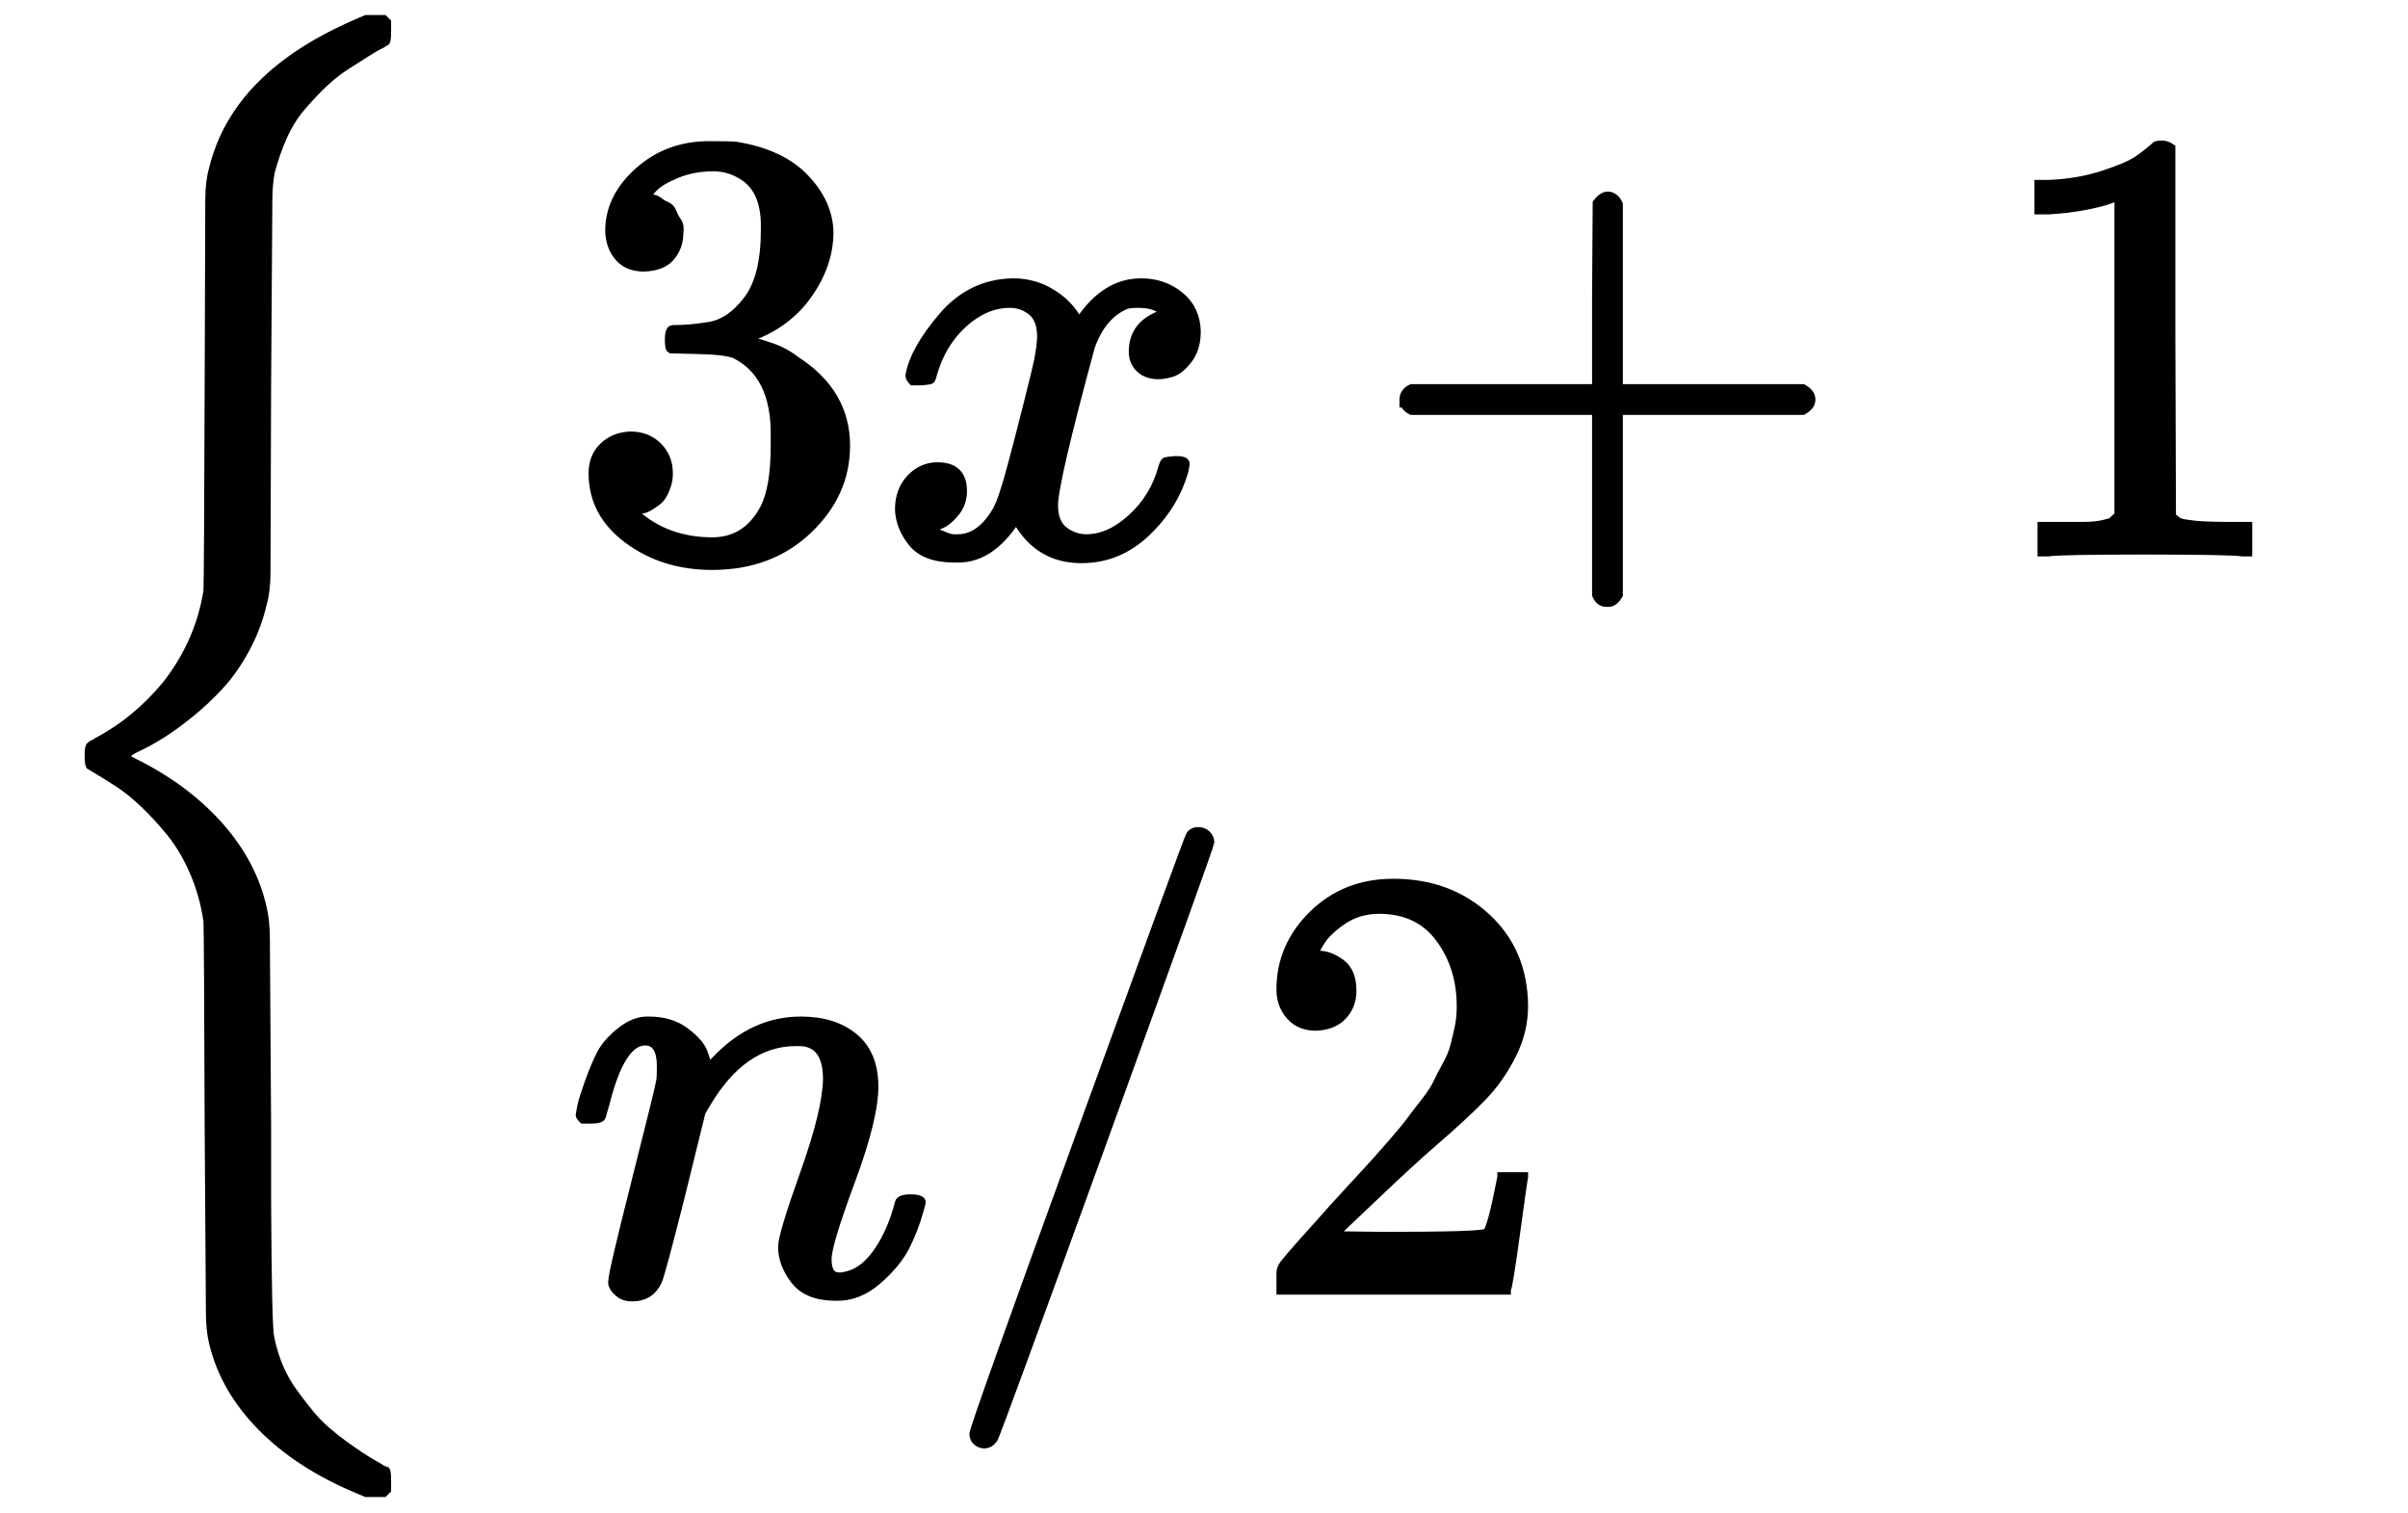
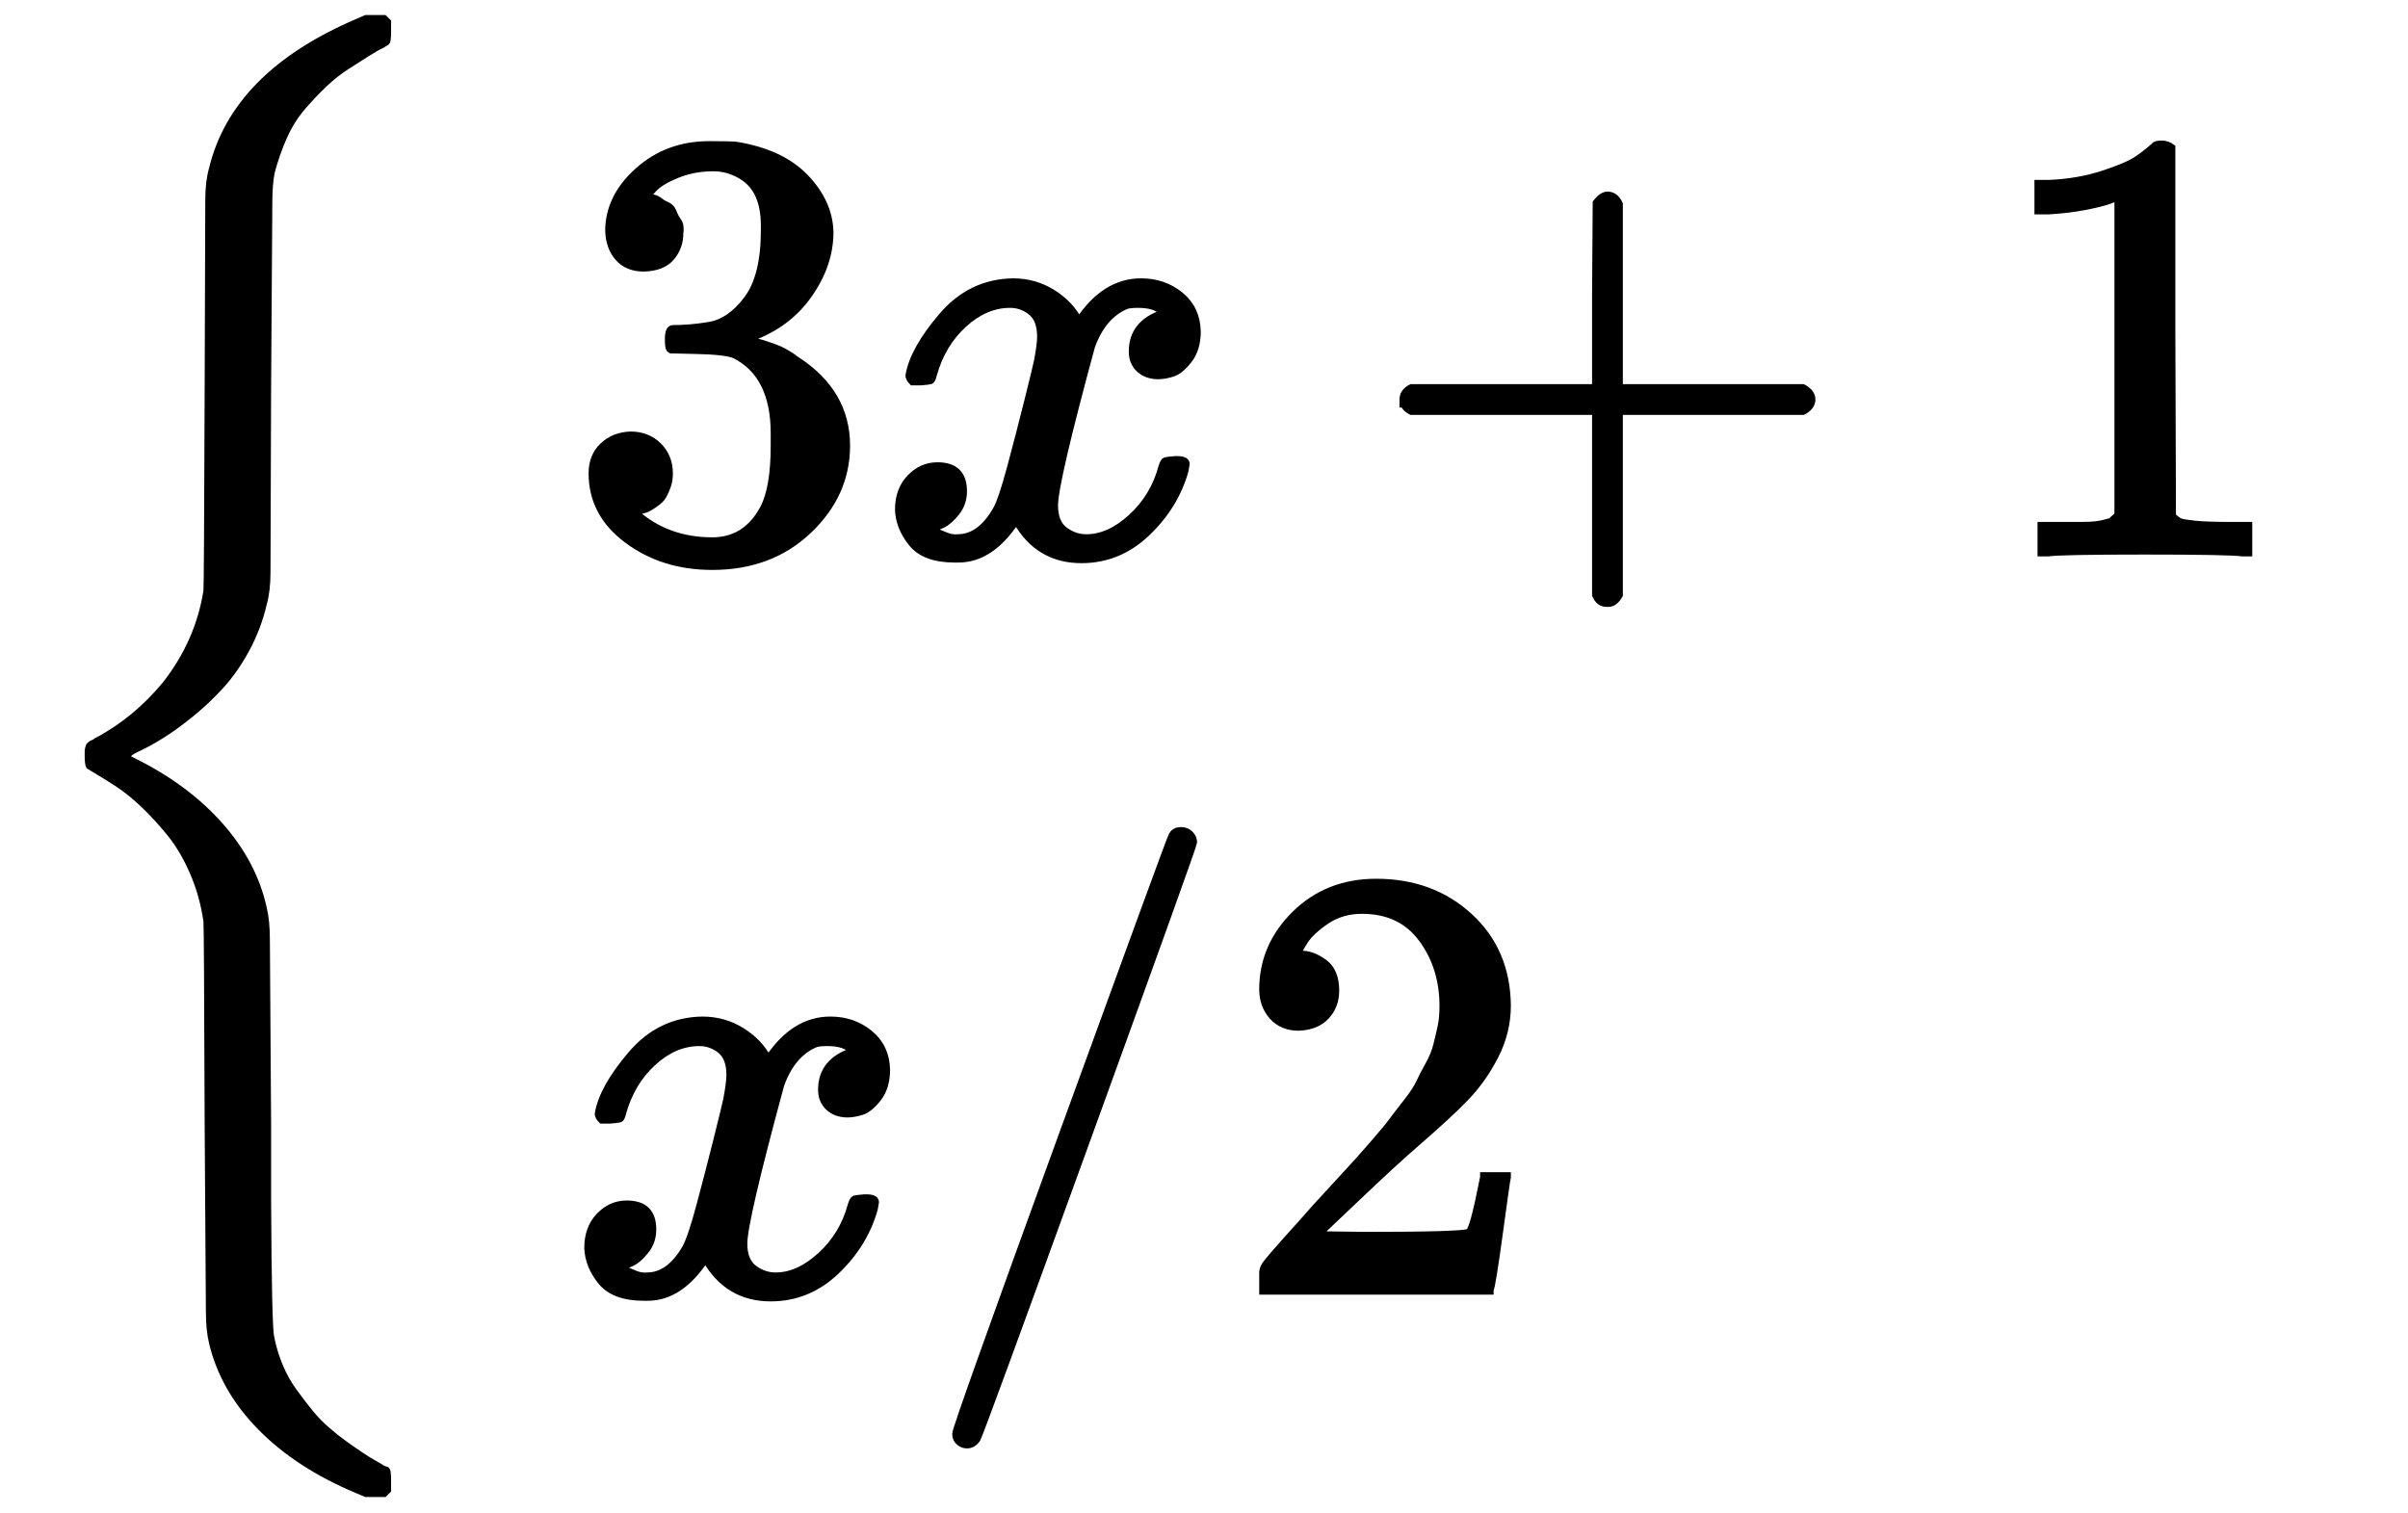
<svg xmlns="http://www.w3.org/2000/svg" xmlns:xlink="http://www.w3.org/1999/xlink" style="width: 9.087ex; height: 5.709ex; vertical-align: -2.33ex; margin: 1px 0px;" viewBox="0 -1479.436 3888.493 2458.871">
  <g stroke="black" fill="black" stroke-width="0" transform="matrix(1 0 0 -1 0 0)">
    <use xlink:href="#MJSZ3-7B" />
    <g transform="translate(922,0)">
      <g transform="translate(-15,0)">
        <g transform="translate(0,580)">
          <use xlink:href="#MJMAIN-33" />
          <use xlink:href="#MJMATHI-78" x="505" y="0" />
          <use xlink:href="#MJMAIN-2B" x="1304" y="0" />
          <use xlink:href="#MJMAIN-31" x="2309" y="0" />
        </g>
        <g transform="translate(0,-620)">
-           <use xlink:href="#MJMATHI-6E" />
-           <use xlink:href="#MJMAIN-2F" x="605" y="0" />
-           <use xlink:href="#MJMAIN-32" x="1110" y="0" />
+           <use xlink:href="#MJMATHI-78" />
+           <use xlink:href="#MJMAIN-2F" x="577" y="0" />
+           <use xlink:href="#MJMAIN-32" x="1082" y="0" />
        </g>
      </g>
    </g>
  </g>
  <defs id="MathJax_SVG_glyphs">
    <path id="MJSZ2-2211" stroke-width="10" d="M60 948Q63 950 665 950H1267L1325 815Q1384 677 1388 669H1348L1341 683Q1320 724 1285 761Q1235 809 1174 838T1033 881T882 898T699 902H574H543H251L259 891Q722 258 724 252Q725 250 724 246Q721 243 460 -56L196 -356Q196 -357 407 -357Q459 -357 548 -357T676 -358Q812 -358 896 -353T1063 -332T1204 -283T1307 -196Q1328 -170 1348 -124H1388Q1388 -125 1381 -145T1356 -210T1325 -294L1267 -449L666 -450Q64 -450 61 -448Q55 -446 55 -439Q55 -437 57 -433L590 177Q590 178 557 222T452 366T322 544L56 909L55 924Q55 945 60 948Z" />
    <path id="MJMATHI-69" stroke-width="10" d="M184 600Q184 624 203 642T247 661Q265 661 277 649T290 619Q290 596 270 577T226 557Q211 557 198 567T184 600ZM21 287Q21 295 30 318T54 369T98 420T158 442Q197 442 223 419T250 357Q250 340 236 301T196 196T154 83Q149 61 149 51Q149 26 166 26Q175 26 185 29T208 43T235 78T260 137Q263 149 265 151T282 153Q302 153 302 143Q302 135 293 112T268 61T223 11T161 -11Q129 -11 102 10T74 74Q74 91 79 106T122 220Q160 321 166 341T173 380Q173 404 156 404H154Q124 404 99 371T61 287Q60 286 59 284T58 281T56 279T53 278T49 278T41 278H27Q21 284 21 287Z" />
    <path id="MJMAIN-3D" stroke-width="10" d="M56 347Q56 360 70 367H707Q722 359 722 347Q722 336 708 328L390 327H72Q56 332 56 347ZM56 153Q56 168 72 173H708Q722 163 722 153Q722 140 707 133H70Q56 140 56 153Z" />
    <path id="MJMAIN-30" stroke-width="10" d="M96 585Q152 666 249 666Q297 666 345 640T423 548Q460 465 460 320Q460 165 417 83Q397 41 362 16T301 -15T250 -22Q224 -22 198 -16T137 16T82 83Q39 165 39 320Q39 494 96 585ZM321 597Q291 629 250 629Q208 629 178 597Q153 571 145 525T137 333Q137 175 145 125T181 46Q209 16 250 16Q290 16 318 46Q347 76 354 130T362 333Q362 478 354 524T321 597Z" />
    <path id="MJMATHI-6E" stroke-width="10" d="M21 287Q22 293 24 303T36 341T56 388T89 425T135 442Q171 442 195 424T225 390T231 369Q231 367 232 367L243 378Q304 442 382 442Q436 442 469 415T503 336T465 179T427 52Q427 26 444 26Q450 26 453 27Q482 32 505 65T540 145Q542 153 560 153Q580 153 580 145Q580 144 576 130Q568 101 554 73T508 17T439 -10Q392 -10 371 17T350 73Q350 92 386 193T423 345Q423 404 379 404H374Q288 404 229 303L222 291L189 157Q156 26 151 16Q138 -11 108 -11Q95 -11 87 -5T76 7T74 17Q74 30 112 180T152 343Q153 348 153 366Q153 405 129 405Q91 405 66 305Q60 285 60 284Q58 278 41 278H27Q21 284 21 287Z" />
    <path id="MJMAIN-28" stroke-width="10" d="M94 250Q94 319 104 381T127 488T164 576T202 643T244 695T277 729T302 750H315H319Q333 750 333 741Q333 738 316 720T275 667T226 581T184 443T167 250T184 58T225 -81T274 -167T316 -220T333 -241Q333 -250 318 -250H315H302L274 -226Q180 -141 137 -14T94 250Z" />
    <path id="MJMAIN-2B" stroke-width="10" d="M56 237T56 250T70 270H369V420L370 570Q380 583 389 583Q402 583 409 568V270H707Q722 262 722 250T707 230H409V-68Q401 -82 391 -82H389H387Q375 -82 369 -68V230H70Q56 237 56 250Z" />
    <path id="MJMAIN-31" stroke-width="10" d="M213 578L200 573Q186 568 160 563T102 556H83V602H102Q149 604 189 617T245 641T273 663Q275 666 285 666Q294 666 302 660V361L303 61Q310 54 315 52T339 48T401 46H427V0H416Q395 3 257 3Q121 3 100 0H88V46H114Q136 46 152 46T177 47T193 50T201 52T207 57T213 61V578Z" />
    <path id="MJMAIN-29" stroke-width="10" d="M60 749L64 750Q69 750 74 750H86L114 726Q208 641 251 514T294 250Q294 182 284 119T261 12T224 -76T186 -143T145 -194T113 -227T90 -246Q87 -249 86 -250H74Q66 -250 63 -250T58 -247T55 -238Q56 -237 66 -225Q221 -64 221 250T66 725Q56 737 55 738Q55 746 60 749Z" />
    <path id="MJMAIN-32" stroke-width="10" d="M109 429Q82 429 66 447T50 491Q50 562 103 614T235 666Q326 666 387 610T449 465Q449 422 429 383T381 315T301 241Q265 210 201 149L142 93L218 92Q375 92 385 97Q392 99 409 186V189H449V186Q448 183 436 95T421 3V0H50V19V31Q50 38 56 46T86 81Q115 113 136 137Q145 147 170 174T204 211T233 244T261 278T284 308T305 340T320 369T333 401T340 431T343 464Q343 527 309 573T212 619Q179 619 154 602T119 569T109 550Q109 549 114 549Q132 549 151 535T170 489Q170 464 154 447T109 429Z" />
+     <path id="MJMAIN-7B" stroke-width="10" d="M434 -231Q434 -244 428 -250H410Q281 -250 230 -184Q225 -177 222 -172T217 -161T213 -148T211 -133T210 -111T209 -84T209 -47T209 0Q209 21 209 53Q208 142 204 153Q203 154 203 155Q189 191 153 211T82 231Q71 231 68 234T65 250T68 266T82 269Q116 269 152 289T203 345Q208 356 208 377T209 529V579Q209 634 215 656T244 698Q270 724 324 740Q361 748 377 749Q379 749 390 749T408 750H428Q434 744 434 732Q434 719 431 716Q429 713 415 713Q362 710 332 689T296 647Q291 634 291 499V417Q291 370 288 353T271 314Q240 271 184 255L170 250L184 245Q202 239 220 230T262 196T290 137Q291 131 291 1Q291 -134 296 -147Q306 -174 339 -192T415 -213Q429 -213 431 -216Q434 -219 434 -231Z" />
    <path id="MJMAIN-33" stroke-width="10" d="M127 463Q100 463 85 480T69 524Q69 579 117 622T233 665Q268 665 277 664Q351 652 390 611T430 522Q430 470 396 421T302 350L299 348Q299 347 308 345T337 336T375 315Q457 262 457 175Q457 96 395 37T238 -22Q158 -22 100 21T42 130Q42 158 60 175T105 193Q133 193 151 175T169 130Q169 119 166 110T159 94T148 82T136 74T126 70T118 67L114 66Q165 21 238 21Q293 21 321 74Q338 107 338 175V195Q338 290 274 322Q259 328 213 329L171 330L168 332Q166 335 166 348Q166 366 174 366Q202 366 232 371Q266 376 294 413T322 525V533Q322 590 287 612Q265 626 240 626Q208 626 181 615T143 592T132 580H135Q138 579 143 578T153 573T165 566T175 555T183 540T186 520Q186 498 172 481T127 463Z" />
    <path id="MJMATHI-78" stroke-width="10" d="M52 289Q59 331 106 386T222 442Q257 442 286 424T329 379Q371 442 430 442Q467 442 494 420T522 361Q522 332 508 314T481 292T458 288Q439 288 427 299T415 328Q415 374 465 391Q454 404 425 404Q412 404 406 402Q368 386 350 336Q290 115 290 78Q290 50 306 38T341 26Q378 26 414 59T463 140Q466 150 469 151T485 153H489Q504 153 504 145Q504 144 502 134Q486 77 440 33T333 -11Q263 -11 227 52Q186 -10 133 -10H127Q78 -10 57 16T35 71Q35 103 54 123T99 143Q142 143 142 101Q142 81 130 66T107 46T94 41L91 40Q91 39 97 36T113 29T132 26Q168 26 194 71Q203 87 217 139T245 247T261 313Q266 340 266 352Q266 380 251 392T217 404Q177 404 142 372T93 290Q91 281 88 280T72 278H58Q52 284 52 289Z" />
-     <path id="MJMAIN-7B" stroke-width="10" d="M434 -231Q434 -244 428 -250H410Q281 -250 230 -184Q225 -177 222 -172T217 -161T213 -148T211 -133T210 -111T209 -84T209 -47T209 0Q209 21 209 53Q208 142 204 153Q203 154 203 155Q189 191 153 211T82 231Q71 231 68 234T65 250T68 266T82 269Q116 269 152 289T203 345Q208 356 208 377T209 529V579Q209 634 215 656T244 698Q270 724 324 740Q361 748 377 749Q379 749 390 749T408 750H428Q434 744 434 732Q434 719 431 716Q429 713 415 713Q362 710 332 689T296 647Q291 634 291 499V417Q291 370 288 353T271 314Q240 271 184 255L170 250L184 245Q202 239 220 230T262 196T290 137Q291 131 291 1Q291 -134 296 -147Q306 -174 339 -192T415 -213Q429 -213 431 -216Q434 -219 434 -231Z" />
    <path id="MJSZ3-7B" stroke-width="10" d="M618 -943L612 -949H582L568 -943Q472 -903 411 -841T332 -703Q327 -682 327 -653T325 -350Q324 -28 323 -18Q317 24 301 61T264 124T221 171T179 205T147 225T132 234Q130 238 130 250Q130 255 130 258T131 264T132 267T134 269T139 272T144 275Q207 308 256 367Q310 436 323 519Q324 529 325 851Q326 1124 326 1154T332 1205Q369 1358 566 1443L582 1450H612L618 1444V1429Q618 1413 616 1411L608 1406Q599 1402 585 1393T552 1372T515 1343T479 1305T449 1257T429 1200Q425 1180 425 1152T423 851Q422 579 422 549T416 498Q407 459 388 424T346 364T297 318T250 284T214 264T197 254L188 251L205 242Q290 200 345 138T416 3Q421 -18 421 -48T423 -349Q423 -397 423 -472Q424 -677 428 -694Q429 -697 429 -699Q434 -722 443 -743T465 -782T491 -816T519 -845T548 -868T574 -886T595 -899T610 -908L616 -910Q618 -912 618 -928V-943Z" />
    <path id="MJMAIN-2F" stroke-width="10" d="M423 750Q432 750 438 744T444 730Q444 725 271 248T92 -240Q85 -250 75 -250Q68 -250 62 -245T56 -231Q56 -221 230 257T407 740Q411 750 423 750Z" />
-     <path id="MJMAIN-5B" stroke-width="10" d="M118 -250V750H255V710H158V-210H255V-250H118Z" />
-     <path id="MJSZ4-7B" stroke-width="10" d="M661 -1243L655 -1249H622L604 -1240Q503 -1190 434 -1107T348 -909Q346 -897 346 -499L345 -98L343 -82Q335 3 287 87T157 223Q146 232 145 236Q144 240 144 250Q144 265 145 268T157 278Q242 333 288 417T343 583L345 600L346 1001Q346 1398 348 1410Q379 1622 600 1739L622 1750H655L661 1744V1727V1721Q661 1712 661 1710T657 1705T648 1700T630 1690T602 1668Q589 1659 574 1643T531 1593T484 1508T459 1398Q458 1389 458 1001Q458 614 457 605Q441 435 301 316Q254 277 202 251L250 222Q260 216 301 185Q443 66 457 -104Q458 -113 458 -501Q458 -888 459 -897Q463 -944 478 -988T509 -1060T548 -1114T580 -1149T602 -1167Q620 -1183 634 -1192T653 -1202T659 -1207T661 -1220V-1226V-1243Z" />
  </defs>
</svg>
